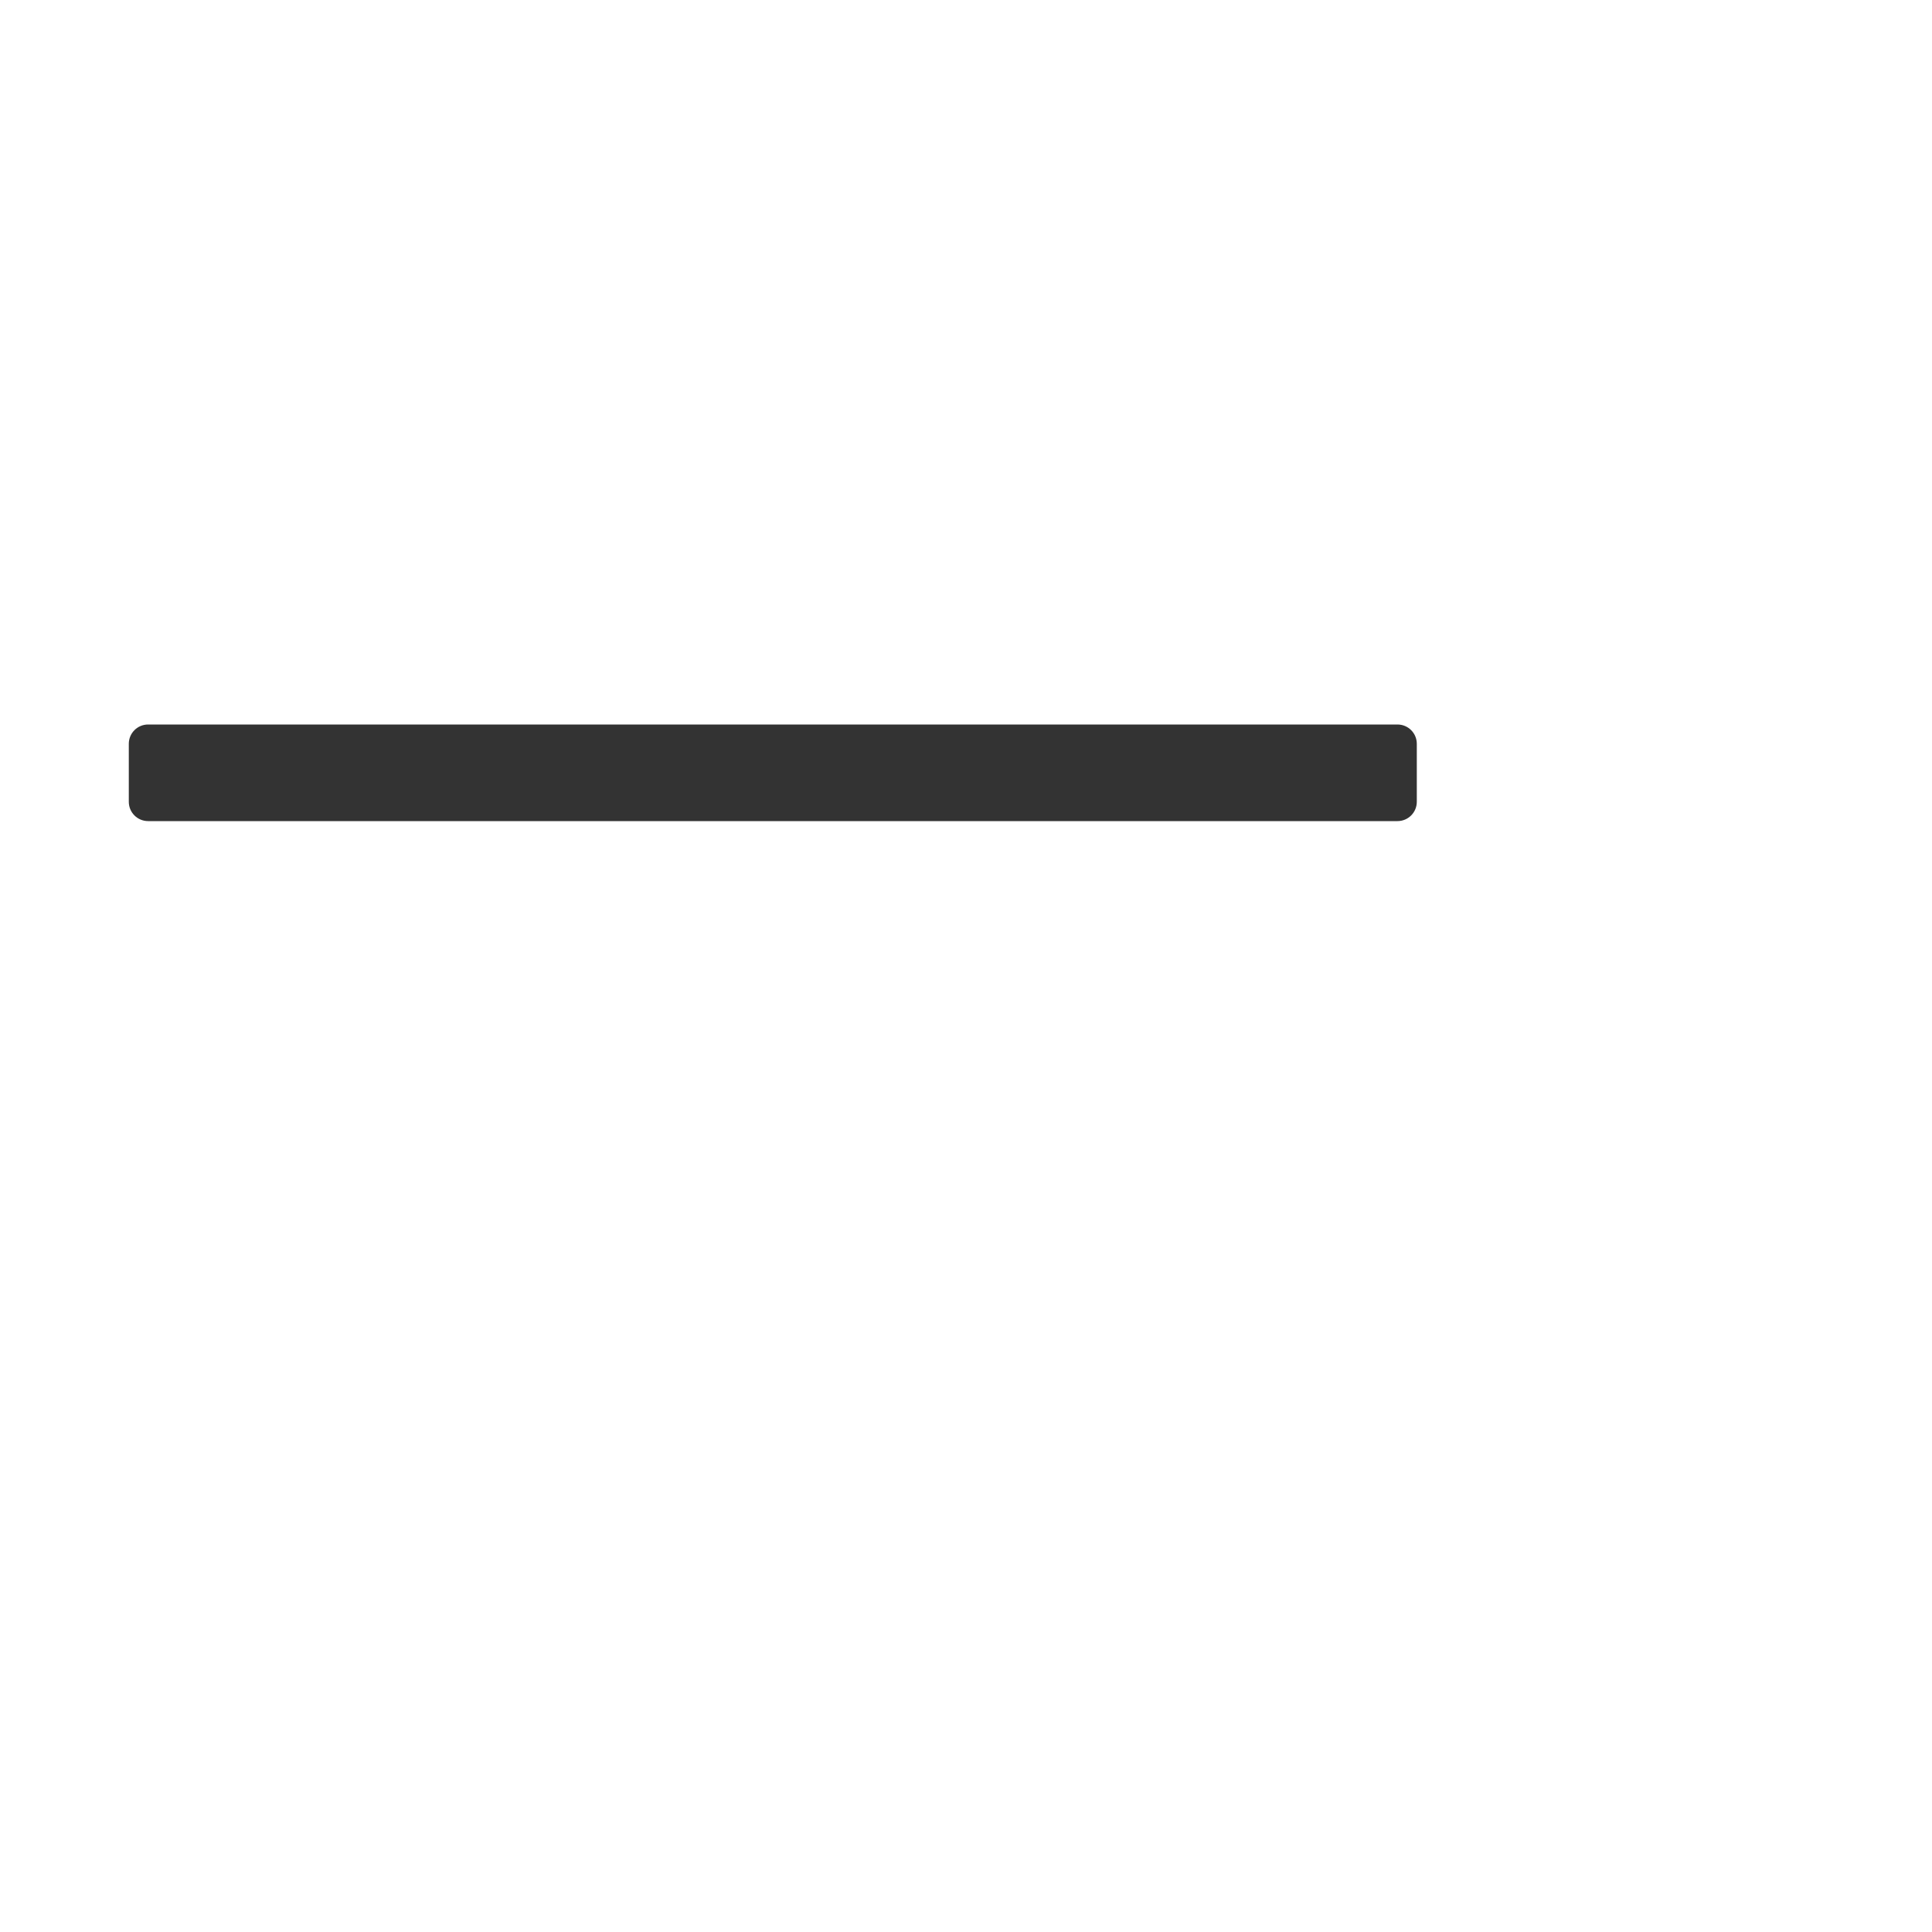
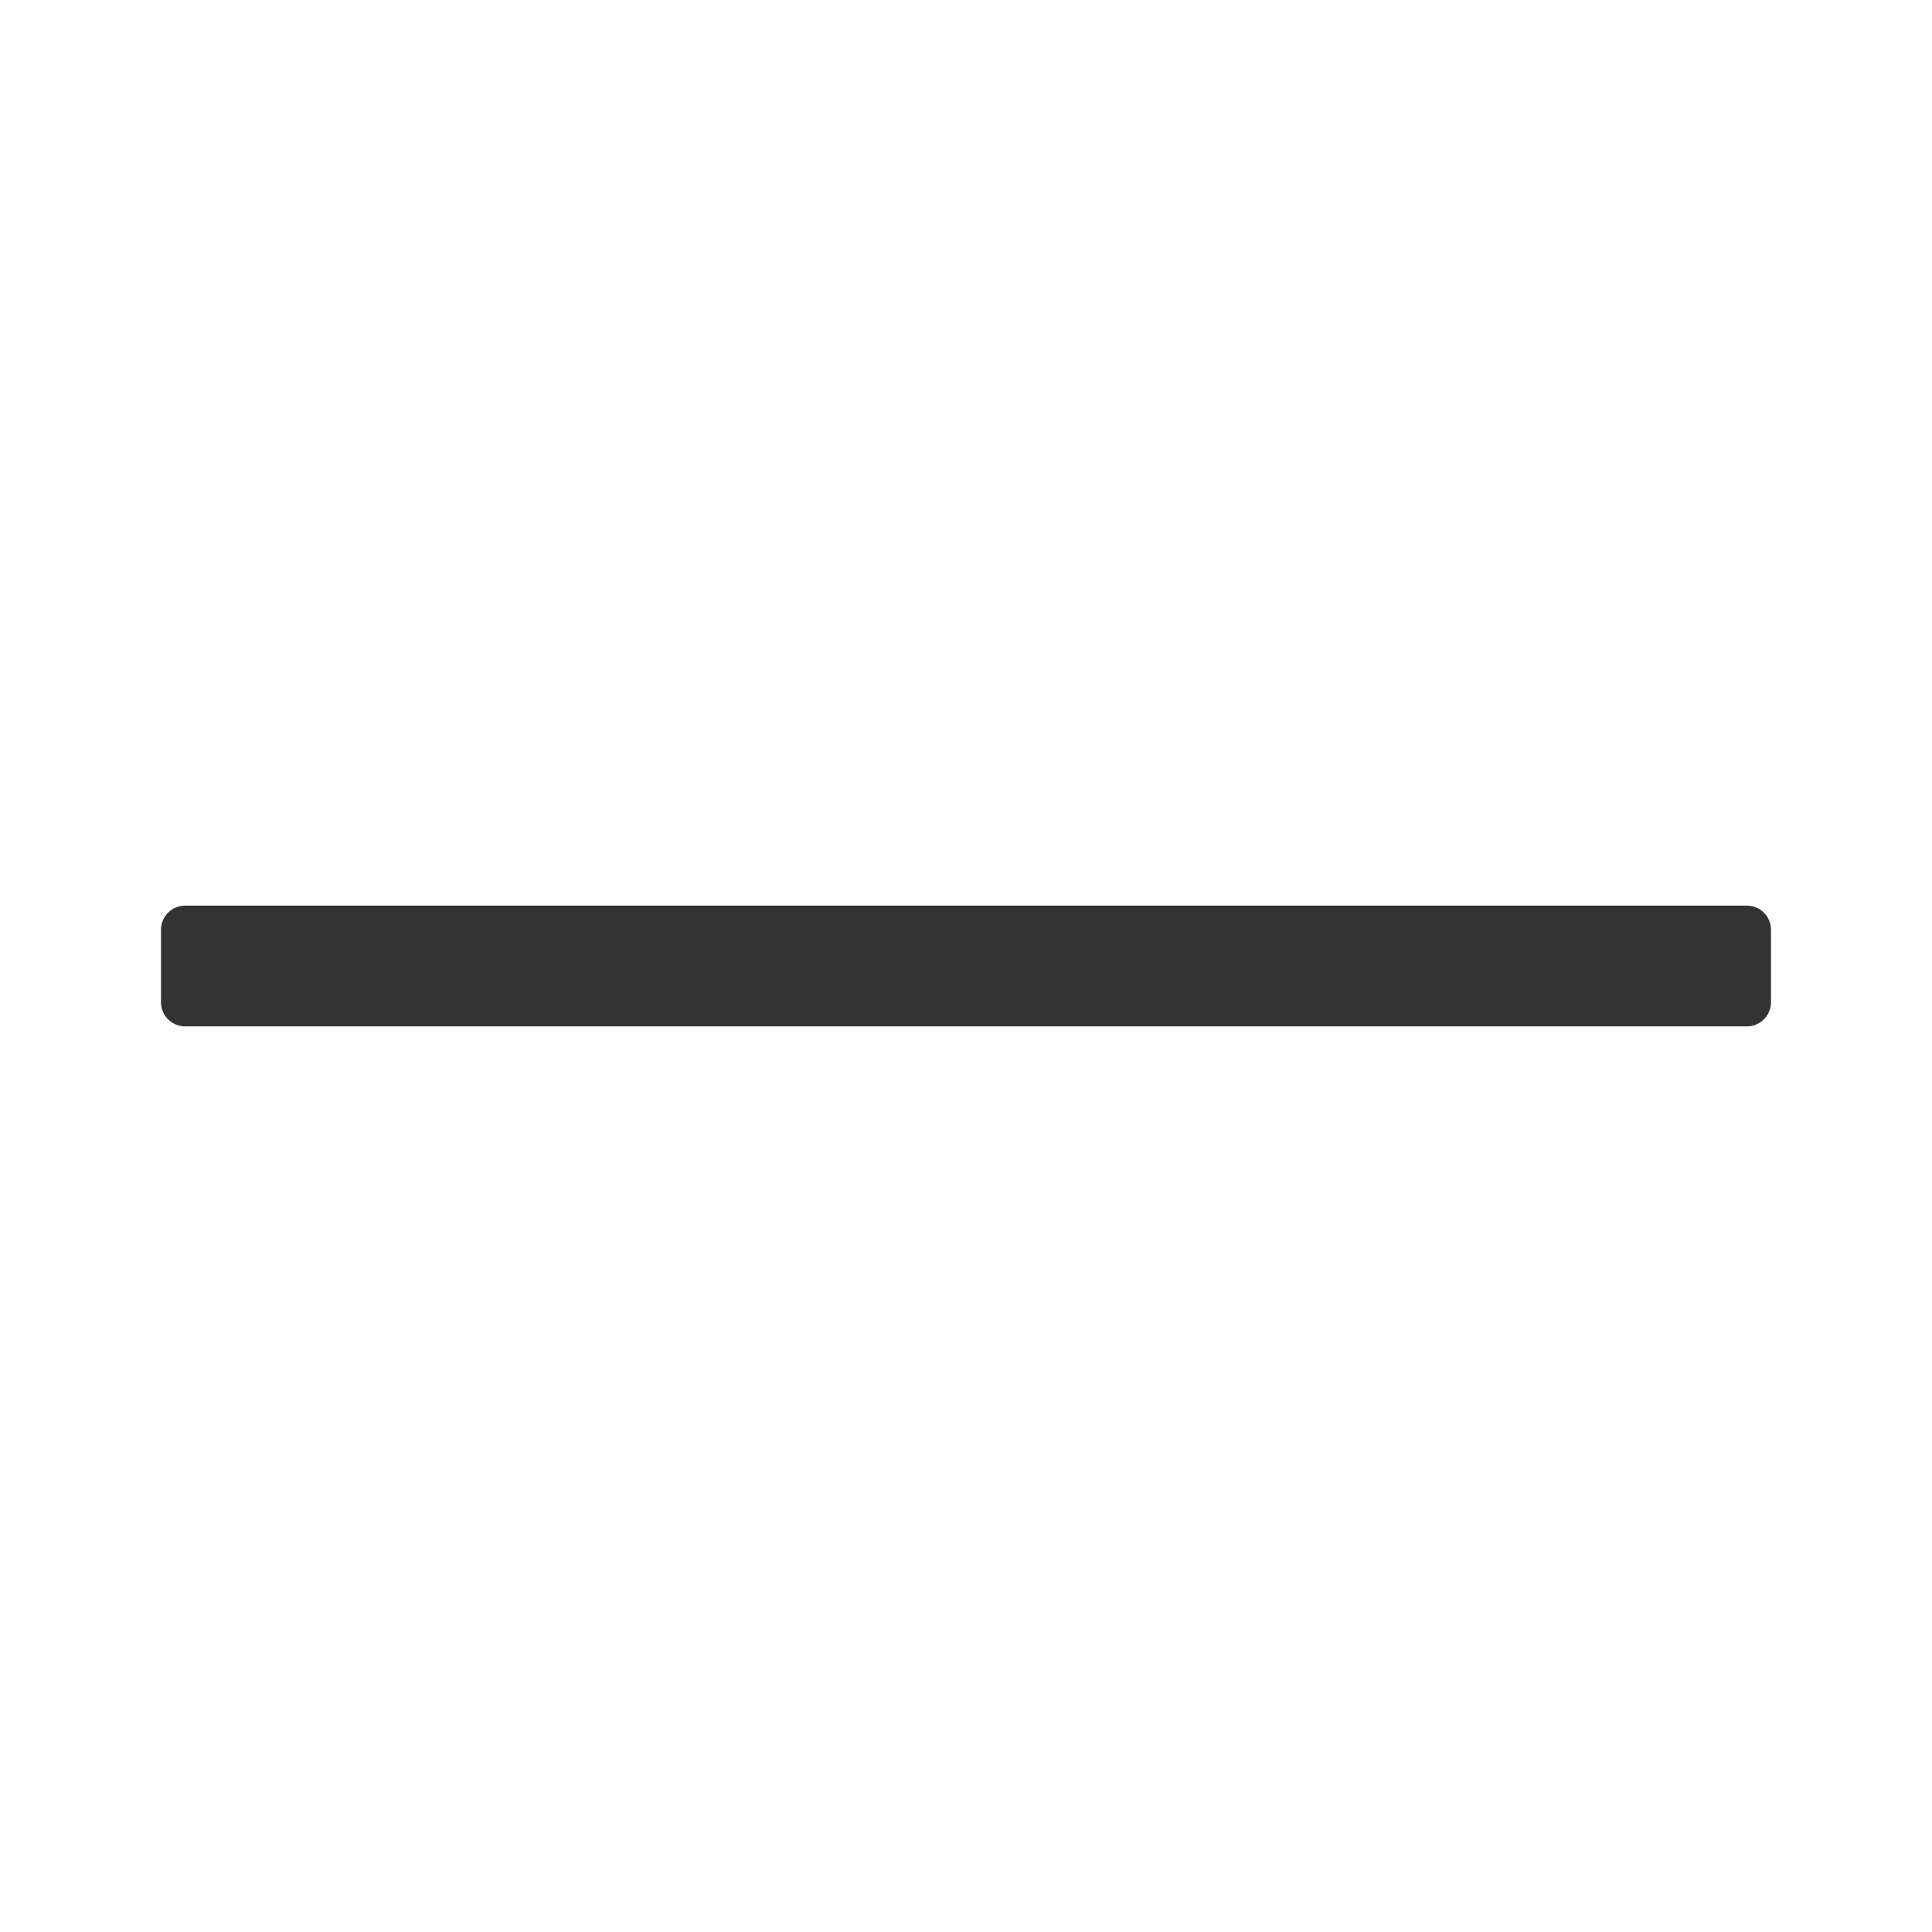
- <svg xmlns="http://www.w3.org/2000/svg" width="30" height="30" viewBox="0 0 30 30" fill="none">
+ <svg xmlns="http://www.w3.org/2000/svg" width="24" height="24" viewBox="0 0 24 24" fill="none">
  <path d="M21.7 11.25C21.866 11.25 22 11.384 22 11.55L22 12.45C22 12.616 21.866 12.75 21.7 12.75L2.3 12.75C2.134 12.75 2 12.616 2 12.45L2 11.55C2 11.384 2.134 11.25 2.3 11.25L21.7 11.25Z" fill="#333333" />
</svg>
